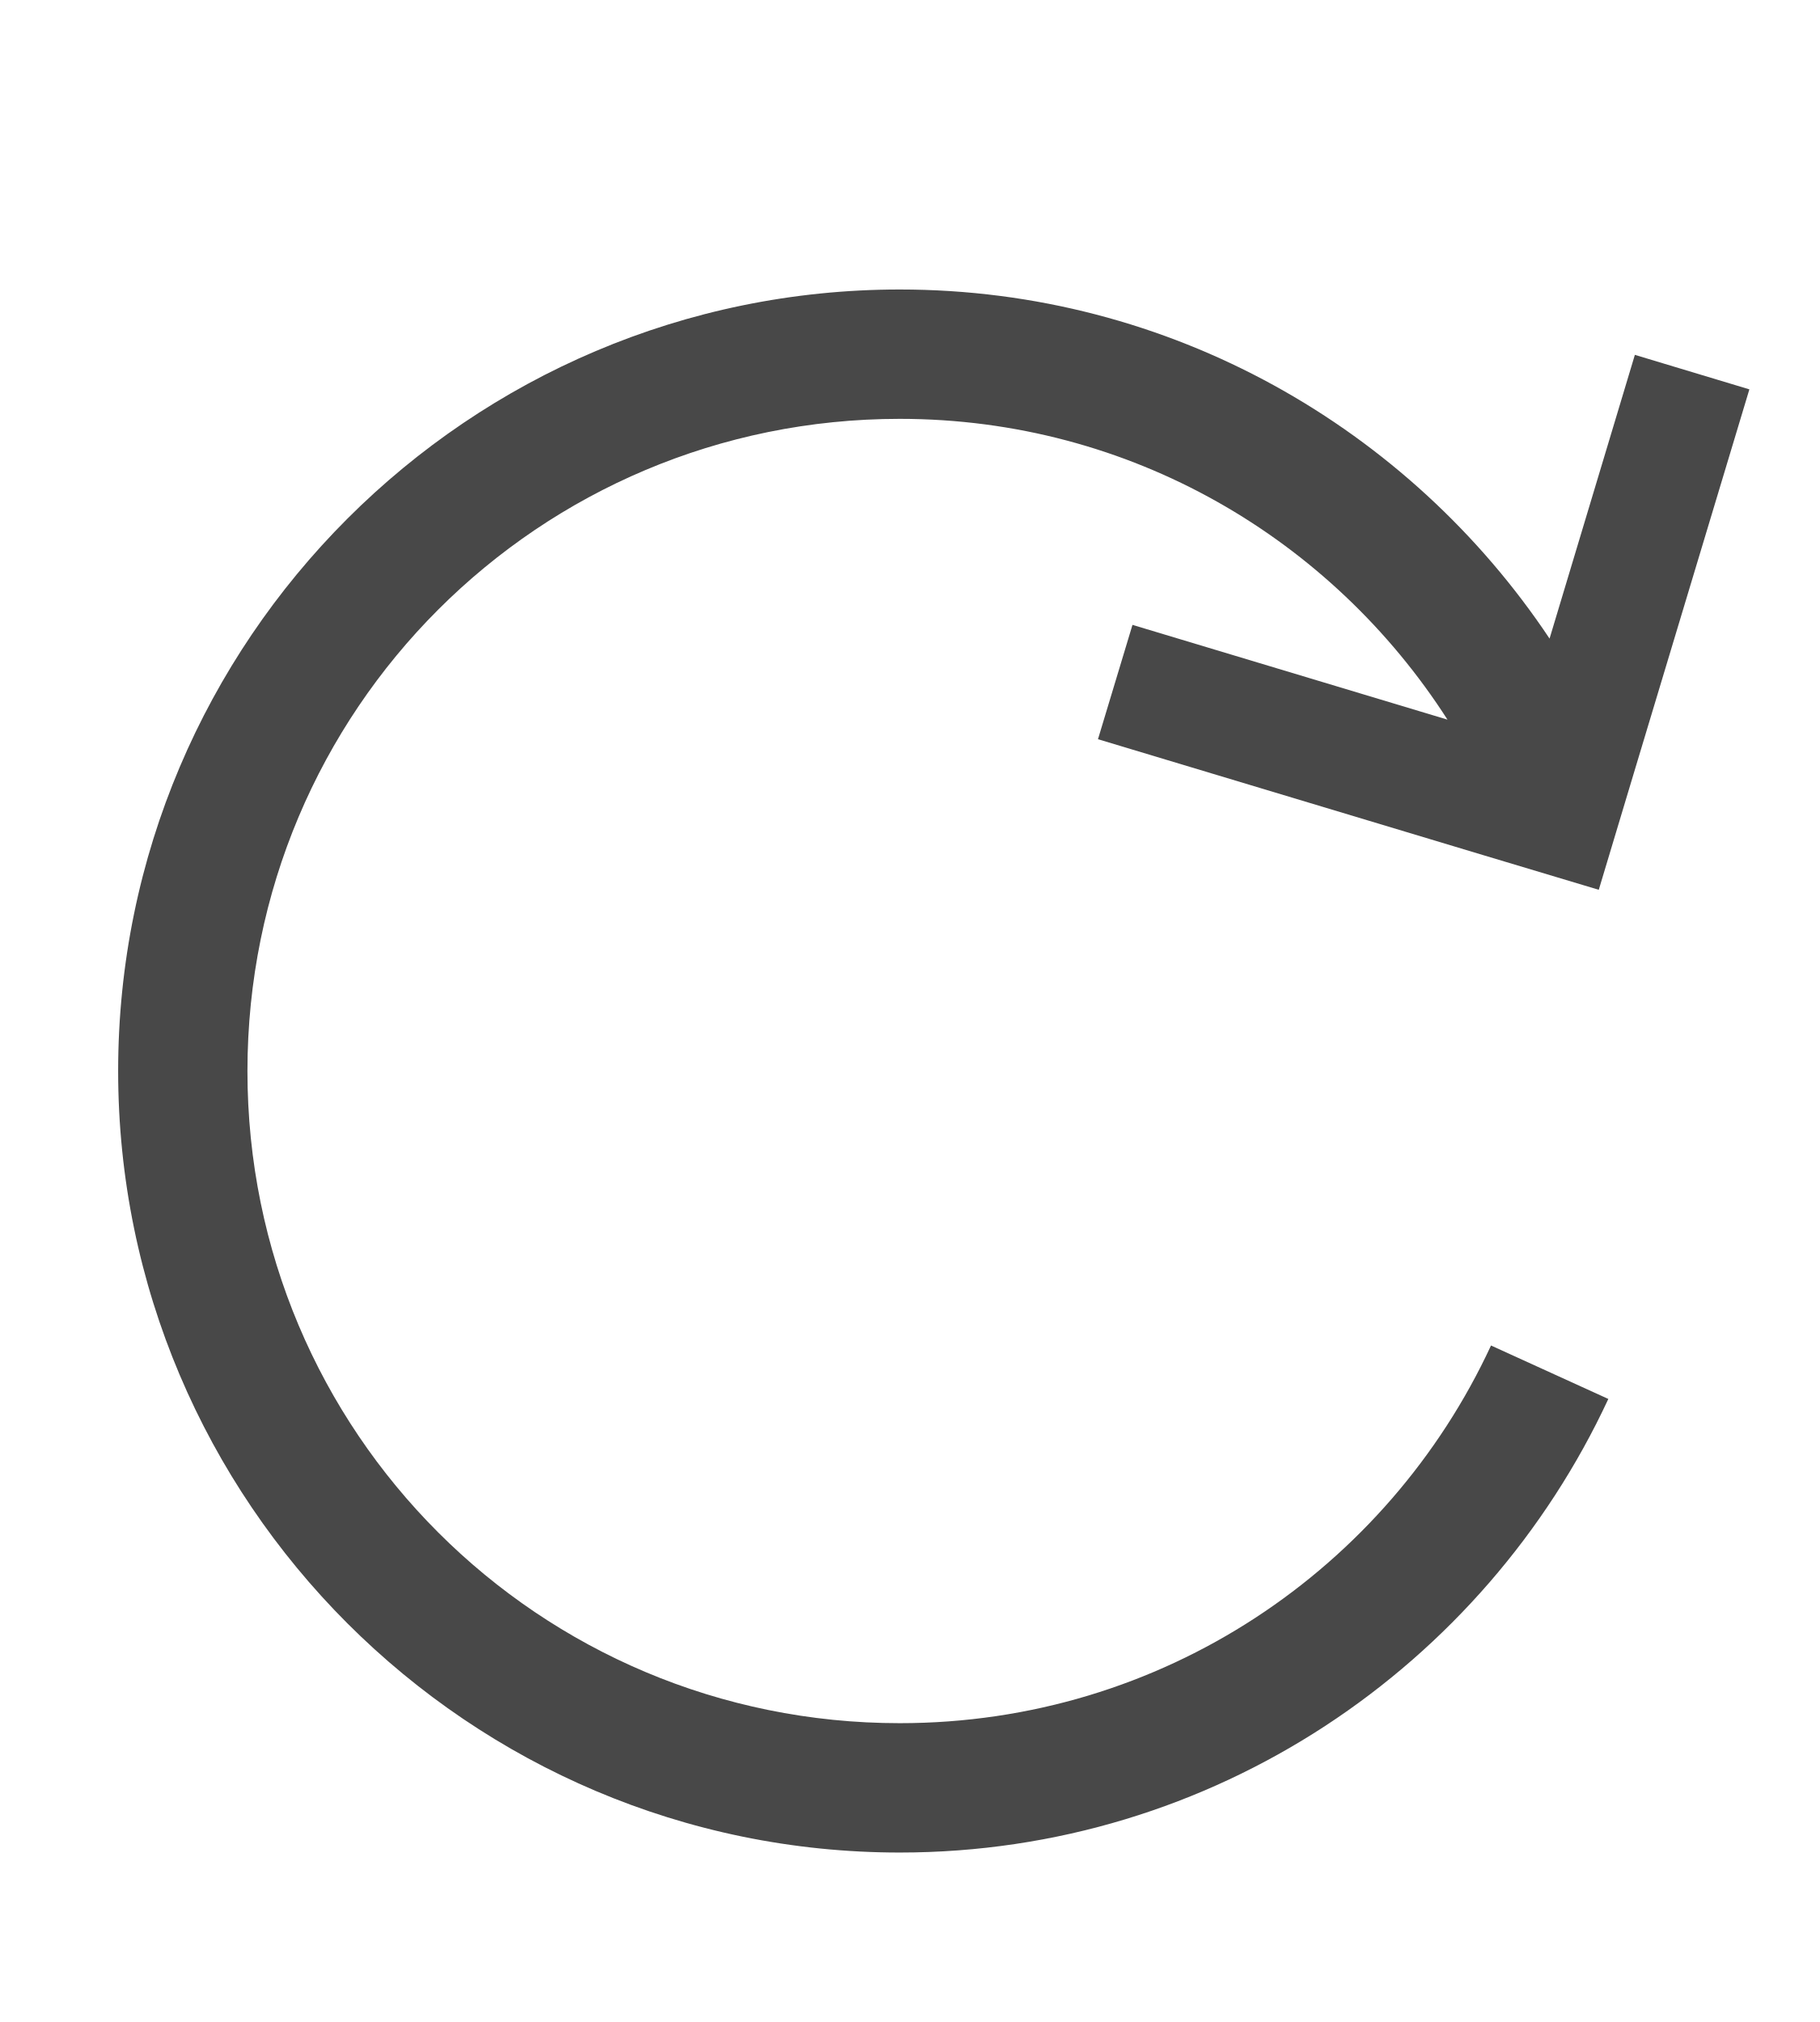
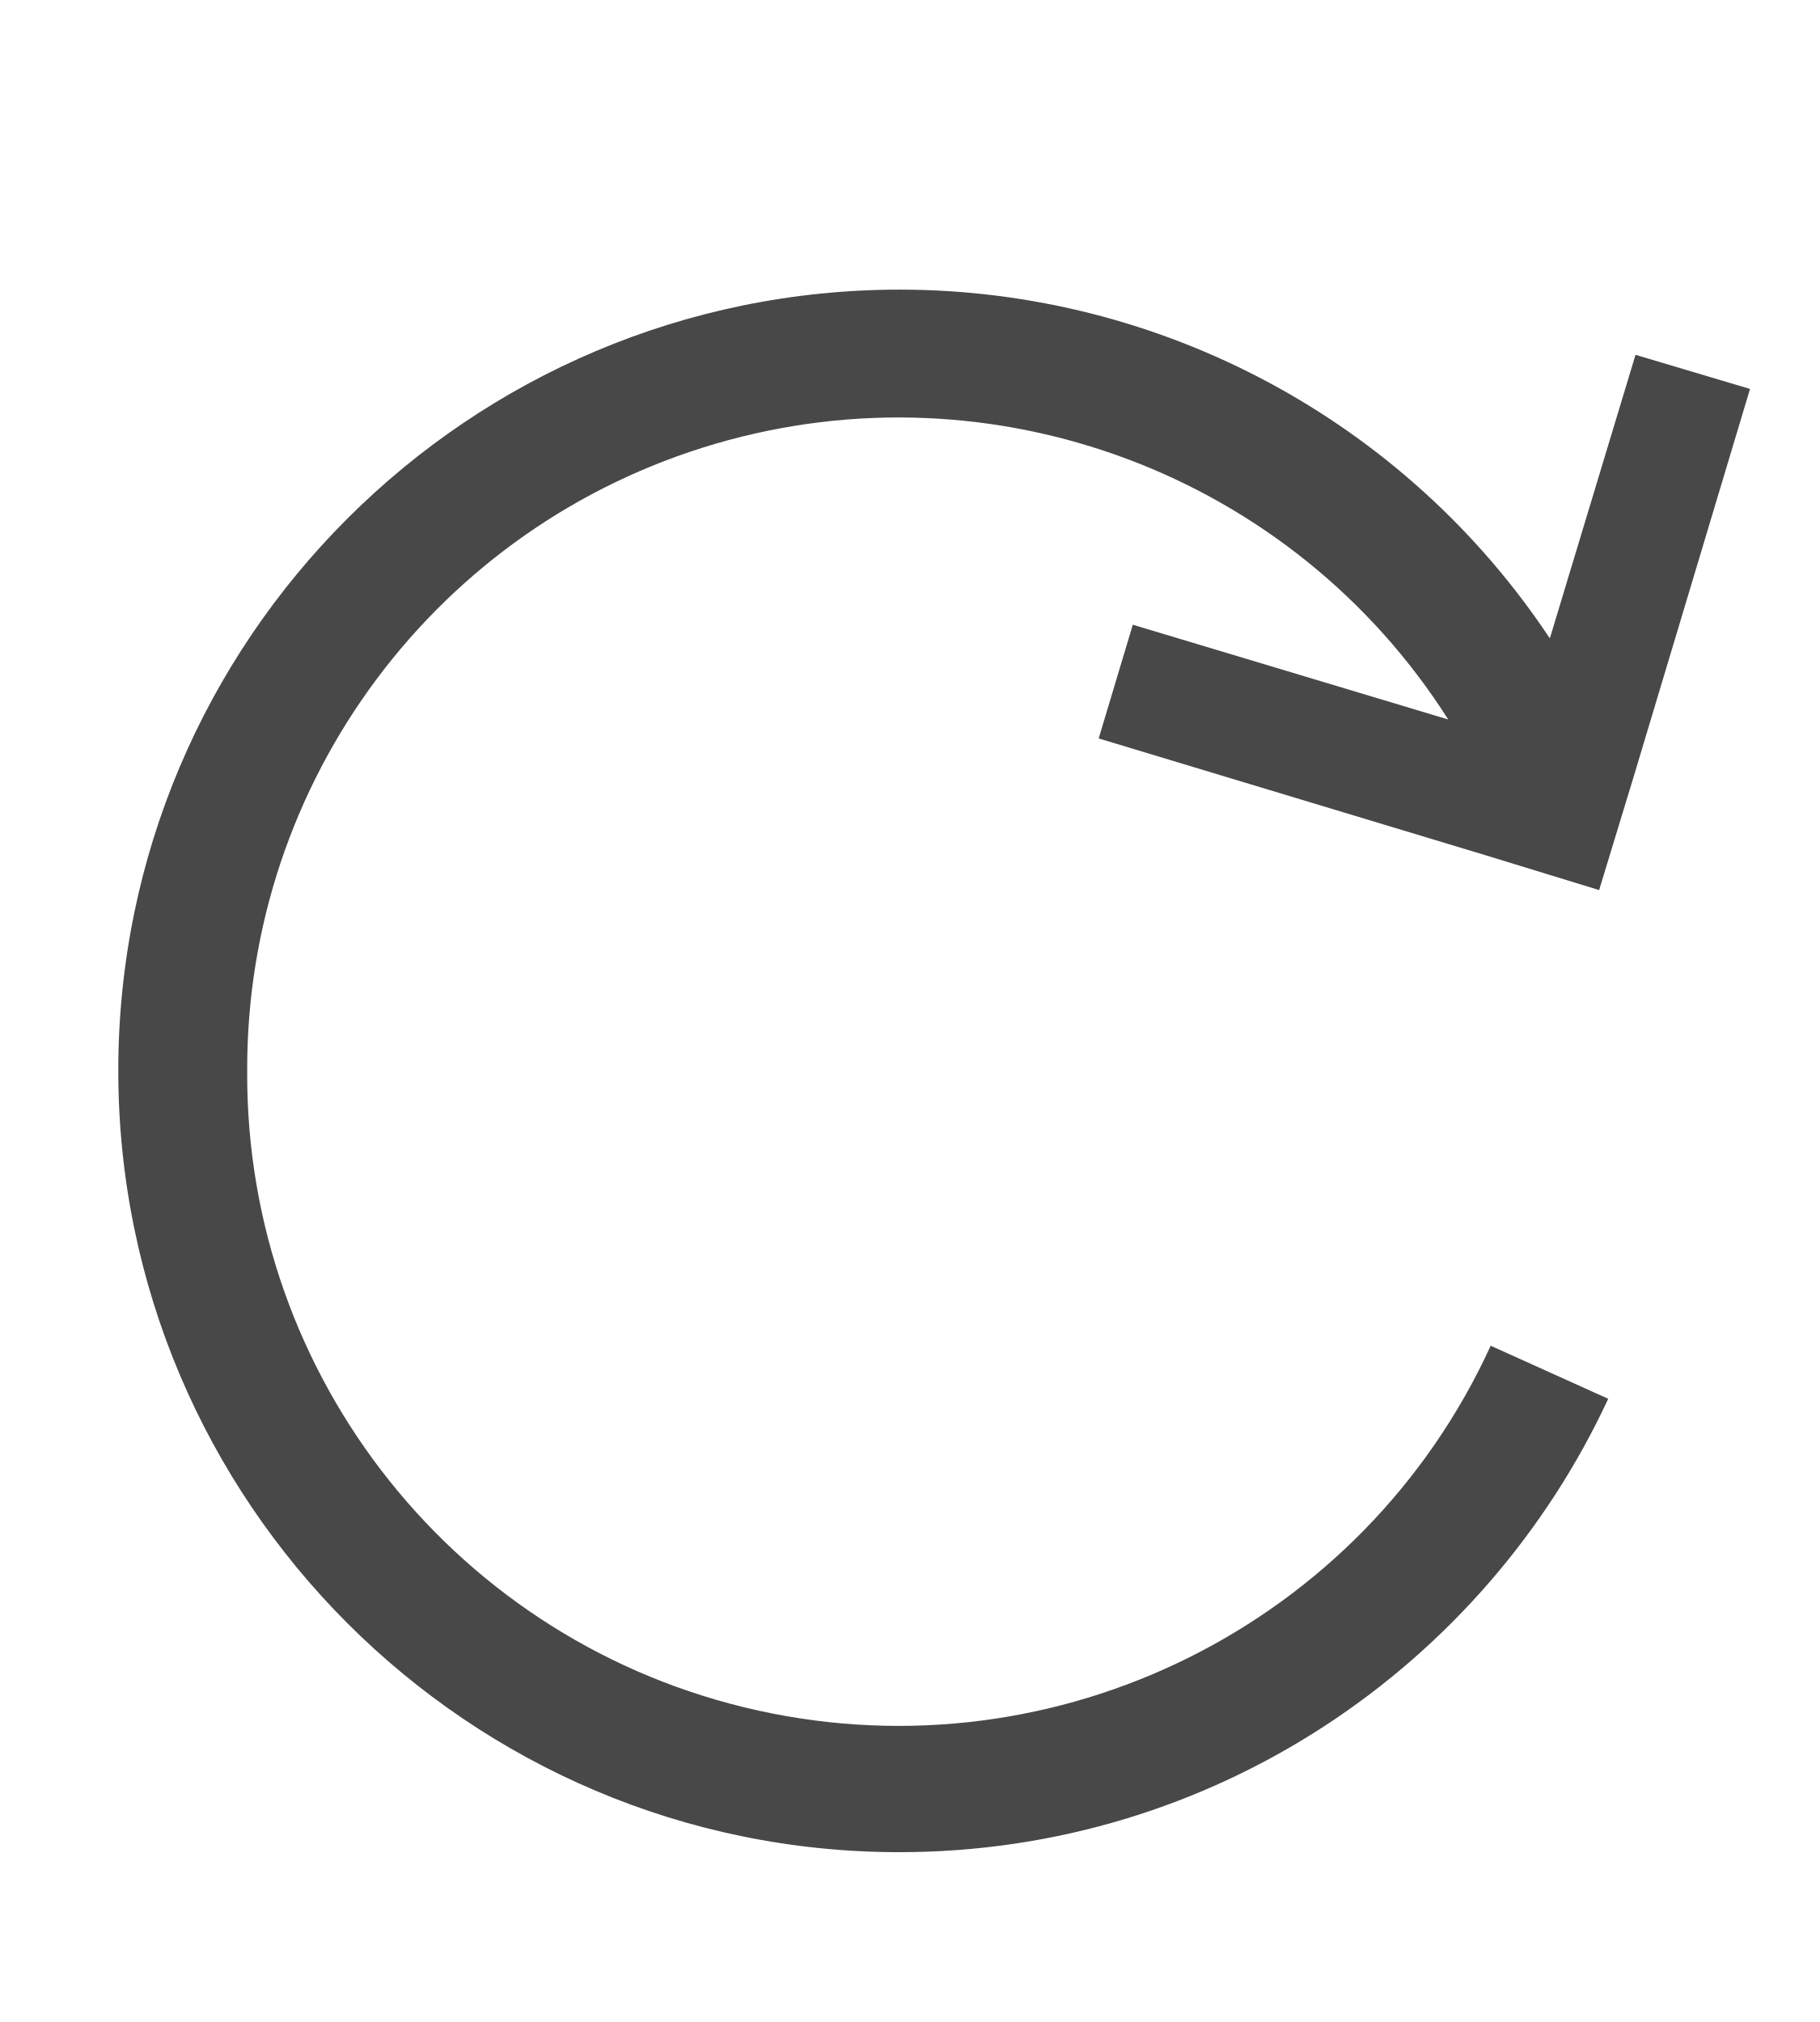
- <svg xmlns="http://www.w3.org/2000/svg" version="1.1" viewBox="0 0 24 26.667">
-   <path d="m11.865 3.818c-5.682 0-10.307 4.625-10.307 10.307 0 5.682 4.625 10.307 10.307 10.307 4.137 0 7.705-2.456 9.344-5.982l-1.547-0.705c-1.364 2.942-4.333 4.981-7.797 4.981-4.76 0-8.602-3.84-8.602-8.6 0-4.76 3.841-8.602 8.602-8.602 3.046 0 5.696 1.586 7.223 3.967l-4.154-1.25-0.455 1.508 5.094 1.533 1.51 0.453 0.453-1.508 1.533-5.092-1.51-0.455-1.125 3.742c-1.848-2.771-4.996-4.604-8.568-4.604z" fill="#484848" />
+ <svg xmlns="http://www.w3.org/2000/svg" viewBox="0 0 24 26.67">
+   <path d="M11.87 3.82c-5.69 0-10.31 4.62-10.31 10.3 0 5.69 4.62 10.31 10.3 10.31 4.14 0 7.71-2.45 9.35-5.98l-1.55-.7a8.59 8.59 0 0 1-16.4-3.62A8.59 8.59 0 0 1 19.1 9.49l-4.16-1.25-.45 1.5 5.1 1.54 1.5.46.46-1.51 1.53-5.1-1.51-.45-1.13 3.74a10.3 10.3 0 0 0-8.56-4.6z" fill="#484848" />
</svg>
